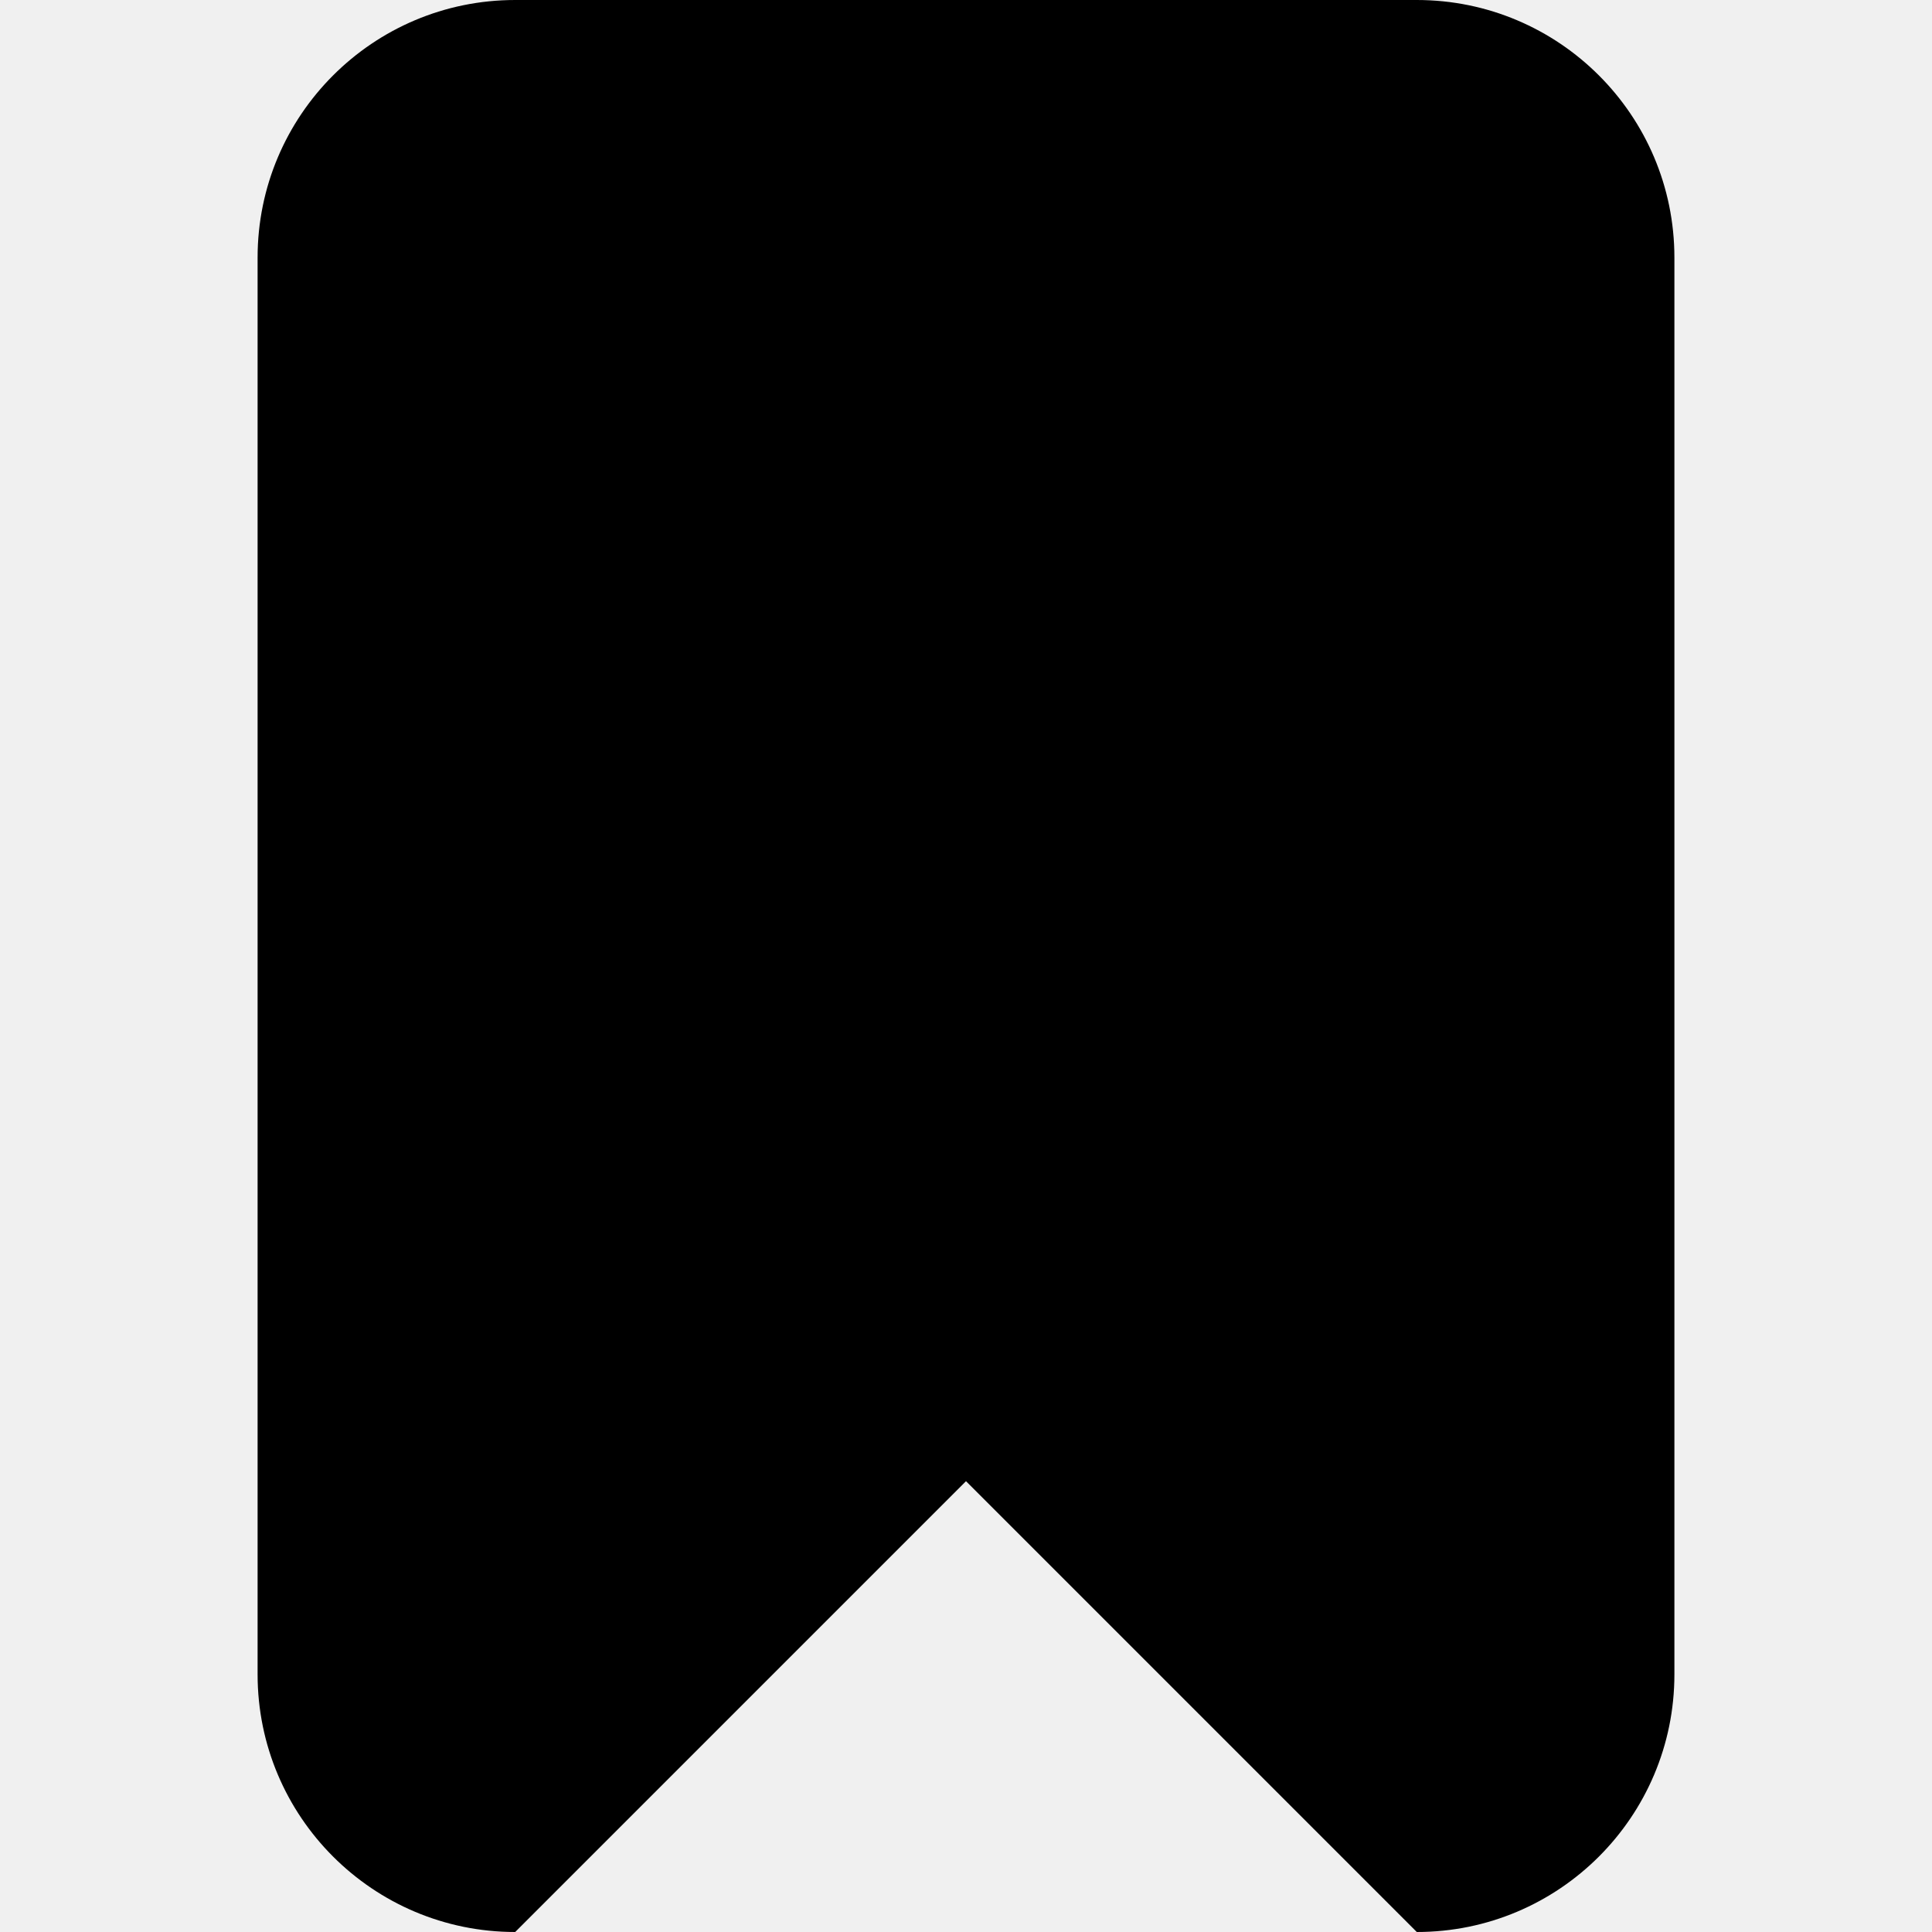
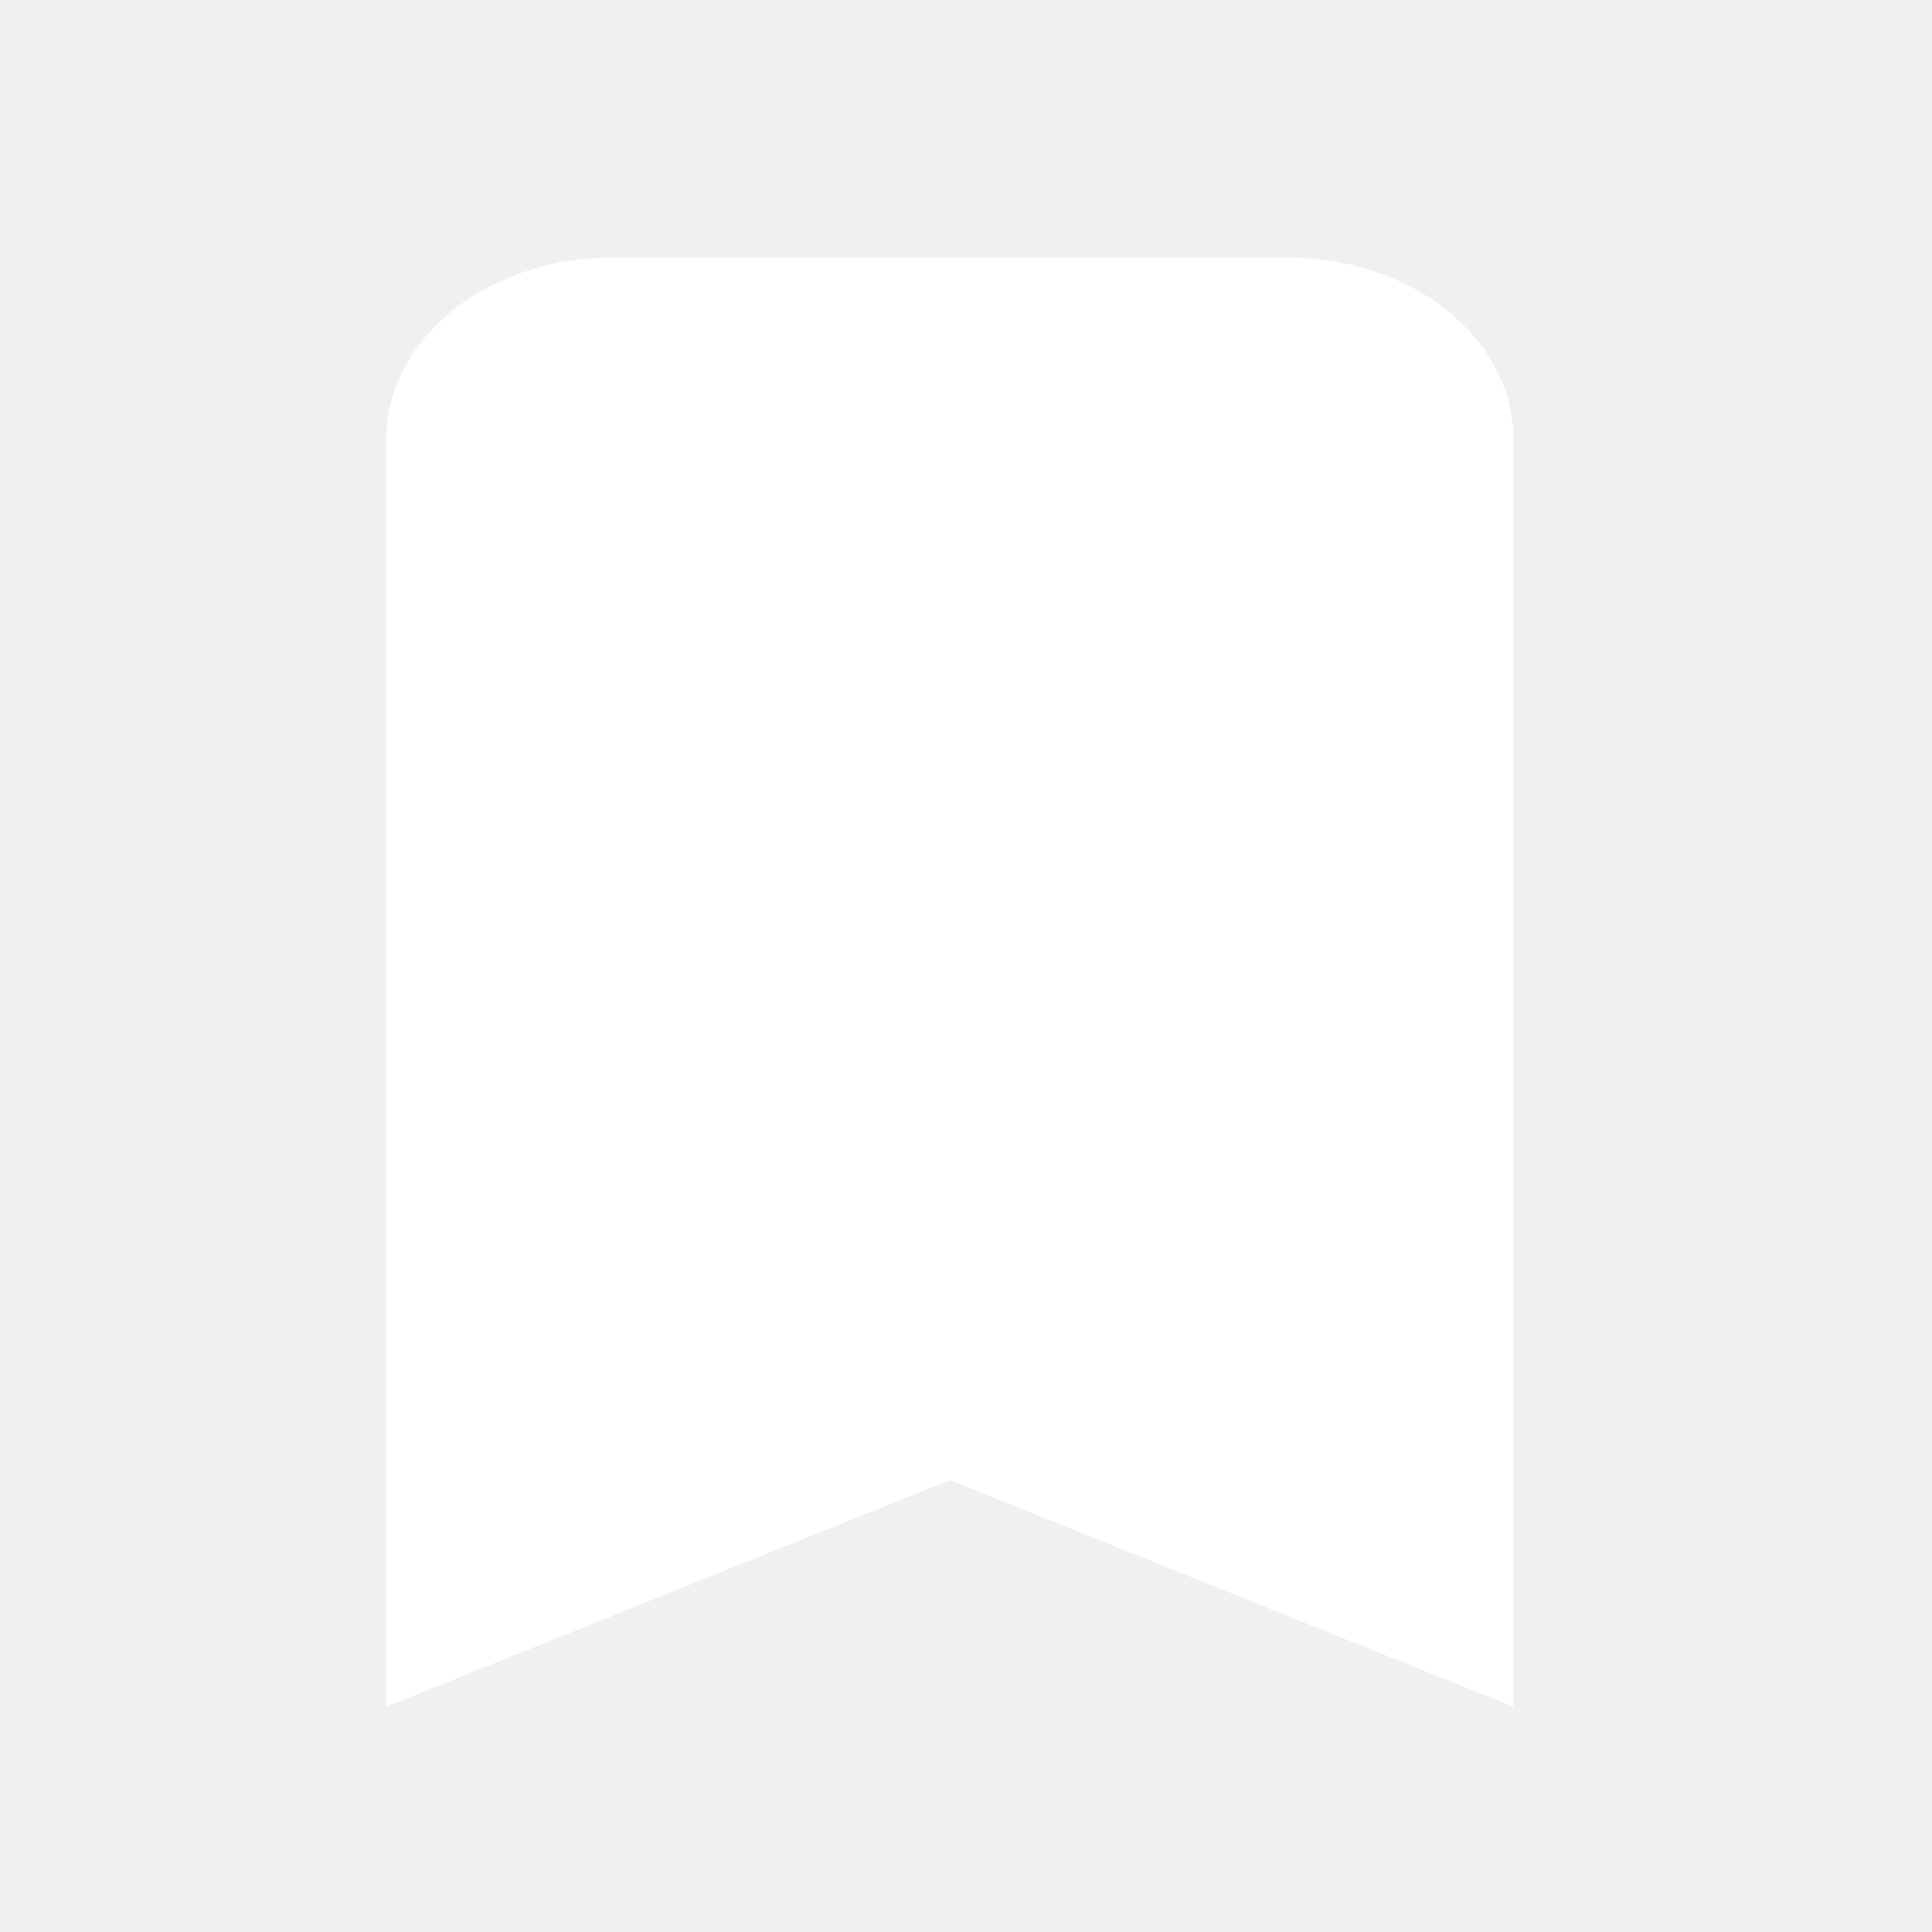
- <svg xmlns="http://www.w3.org/2000/svg" width="800px" height="800px" viewBox="-4 0 30 30" version="1.1">
-   <defs>
- 
- </defs>
-   <g id="Page-1" stroke="none" stroke-width="1" fill="none" fill-rule="evenodd">
-     <g id="Icon-Set-Filled" transform="translate(-419, -153)" fill="#000000">
-       <path d="M437,153 L423,153 C420.791,153 419,154.791 419,157 L419,179 C419,181.209 420.791,183 423,183 L430,176 L437,183 C439.209,183 441,181.209 441,179 L441,157 C441,154.791 439.209,153 437,153" id="bookmark">
- 
- </path>
-     </g>
-   </g>
+ <svg xmlns="http://www.w3.org/2000/svg" width="30" height="30" viewBox="0 0 30 30" fill="none">
+   <path d="M6 6.812C6 6.067 6.369 5.351 7.025 4.824C7.681 4.296 8.572 4 9.5 4H20C20.928 4 21.819 4.296 22.475 4.824C23.131 5.351 23.5 6.067 23.5 6.812V26.5L14.75 22.984L6 26.5V6.812Z" fill="white" />
</svg>
